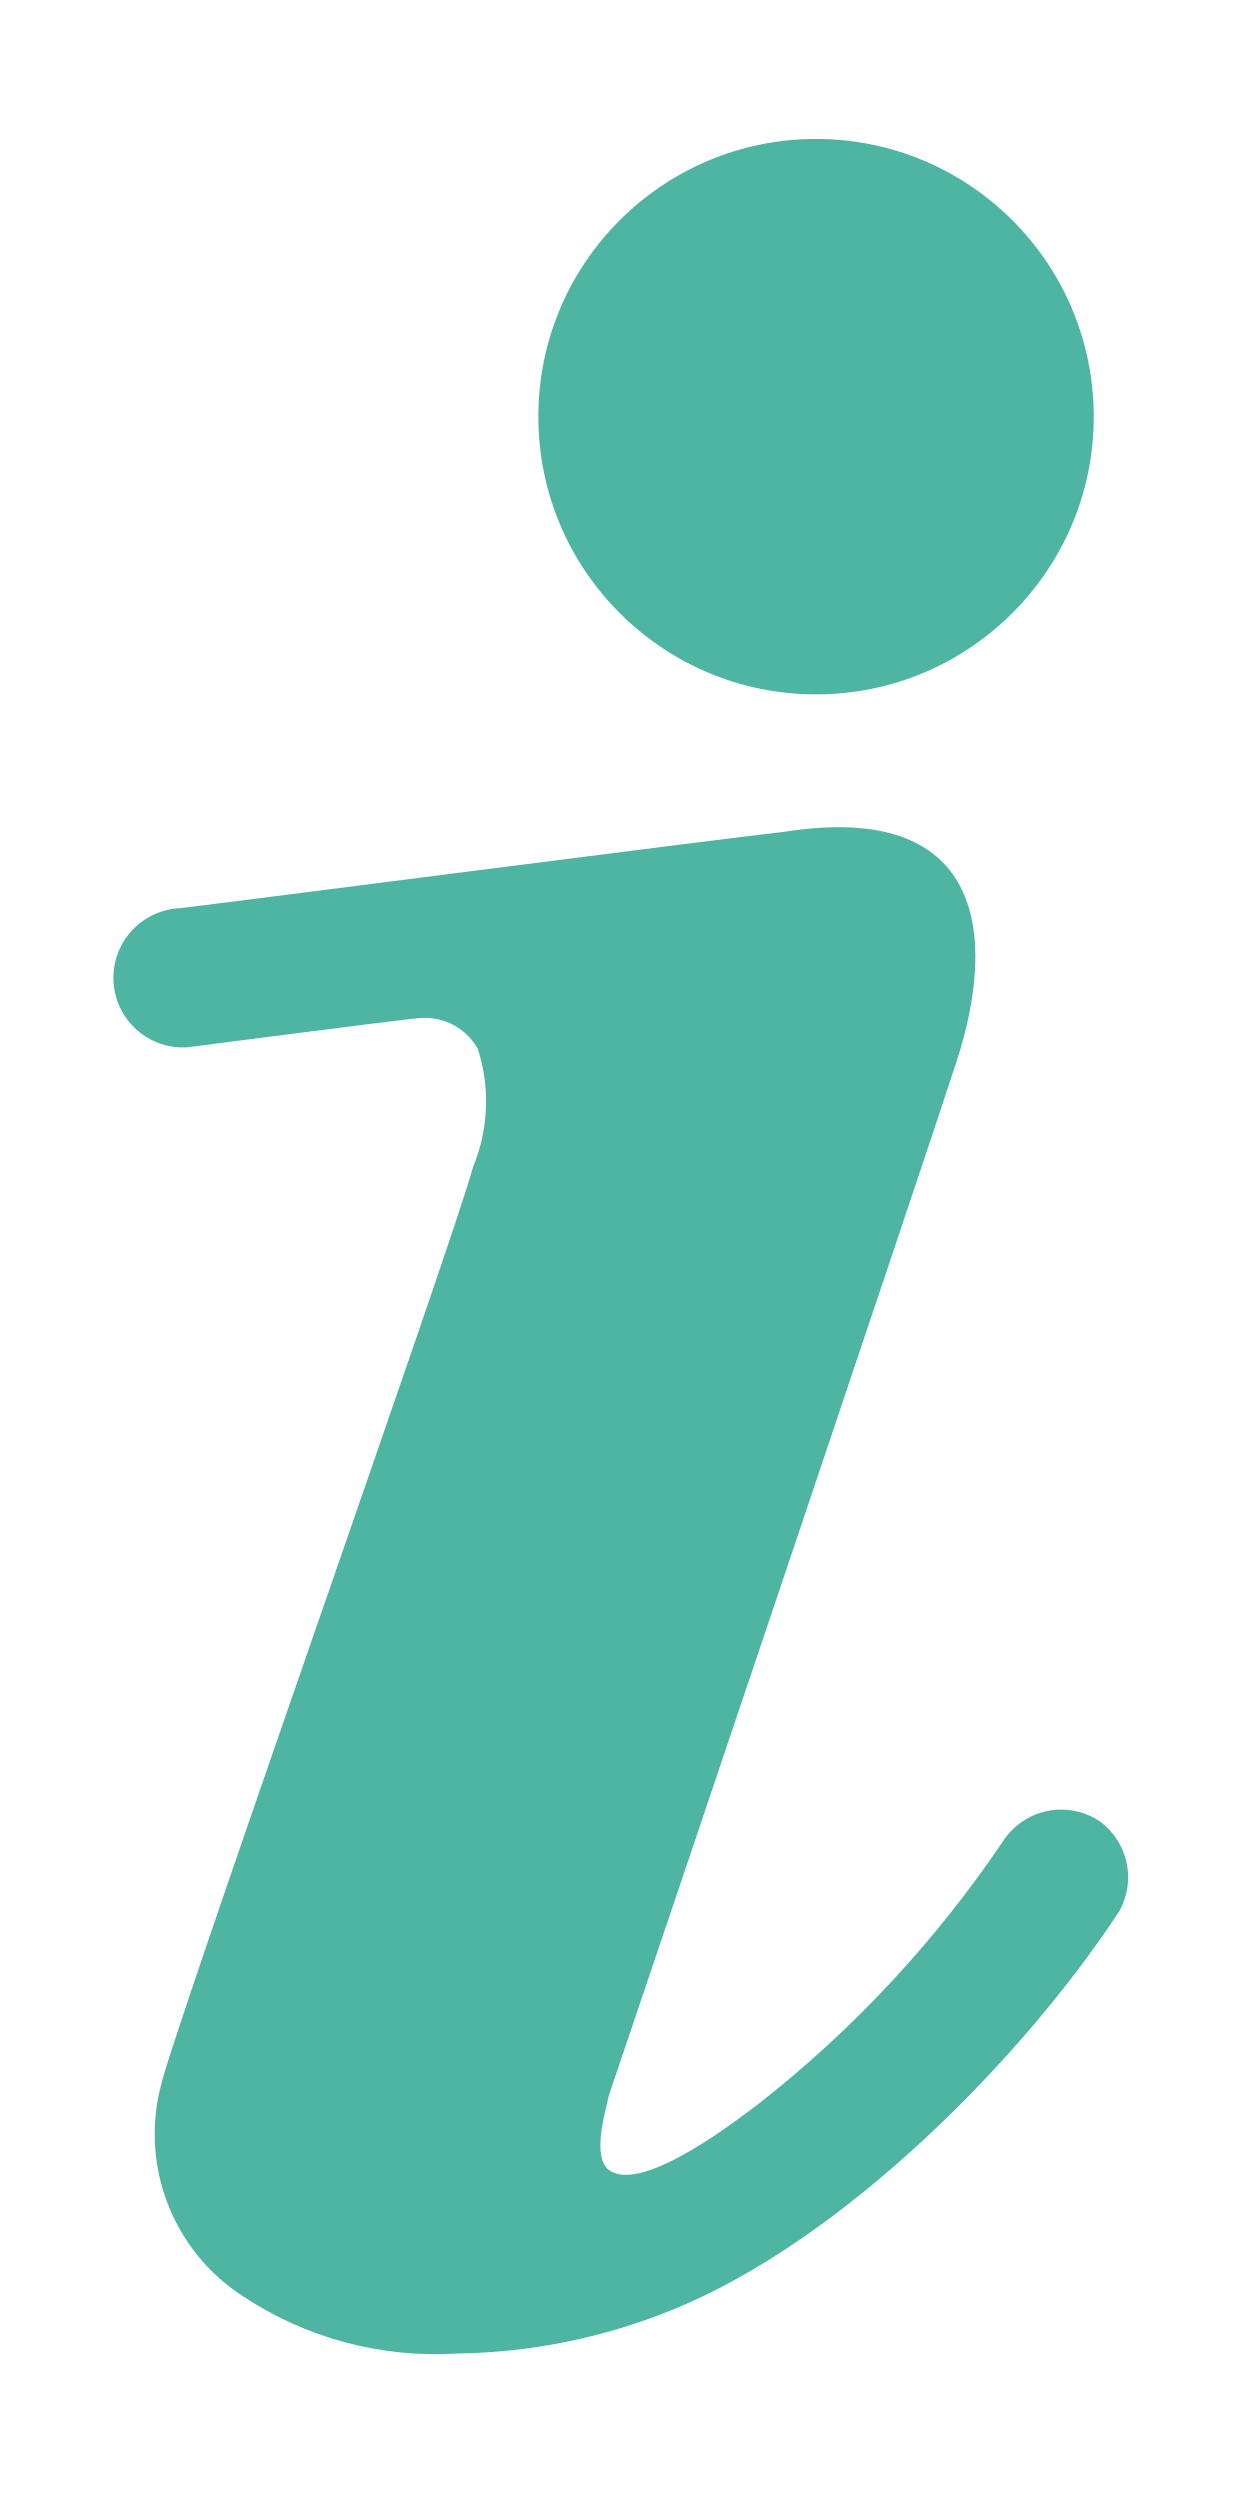
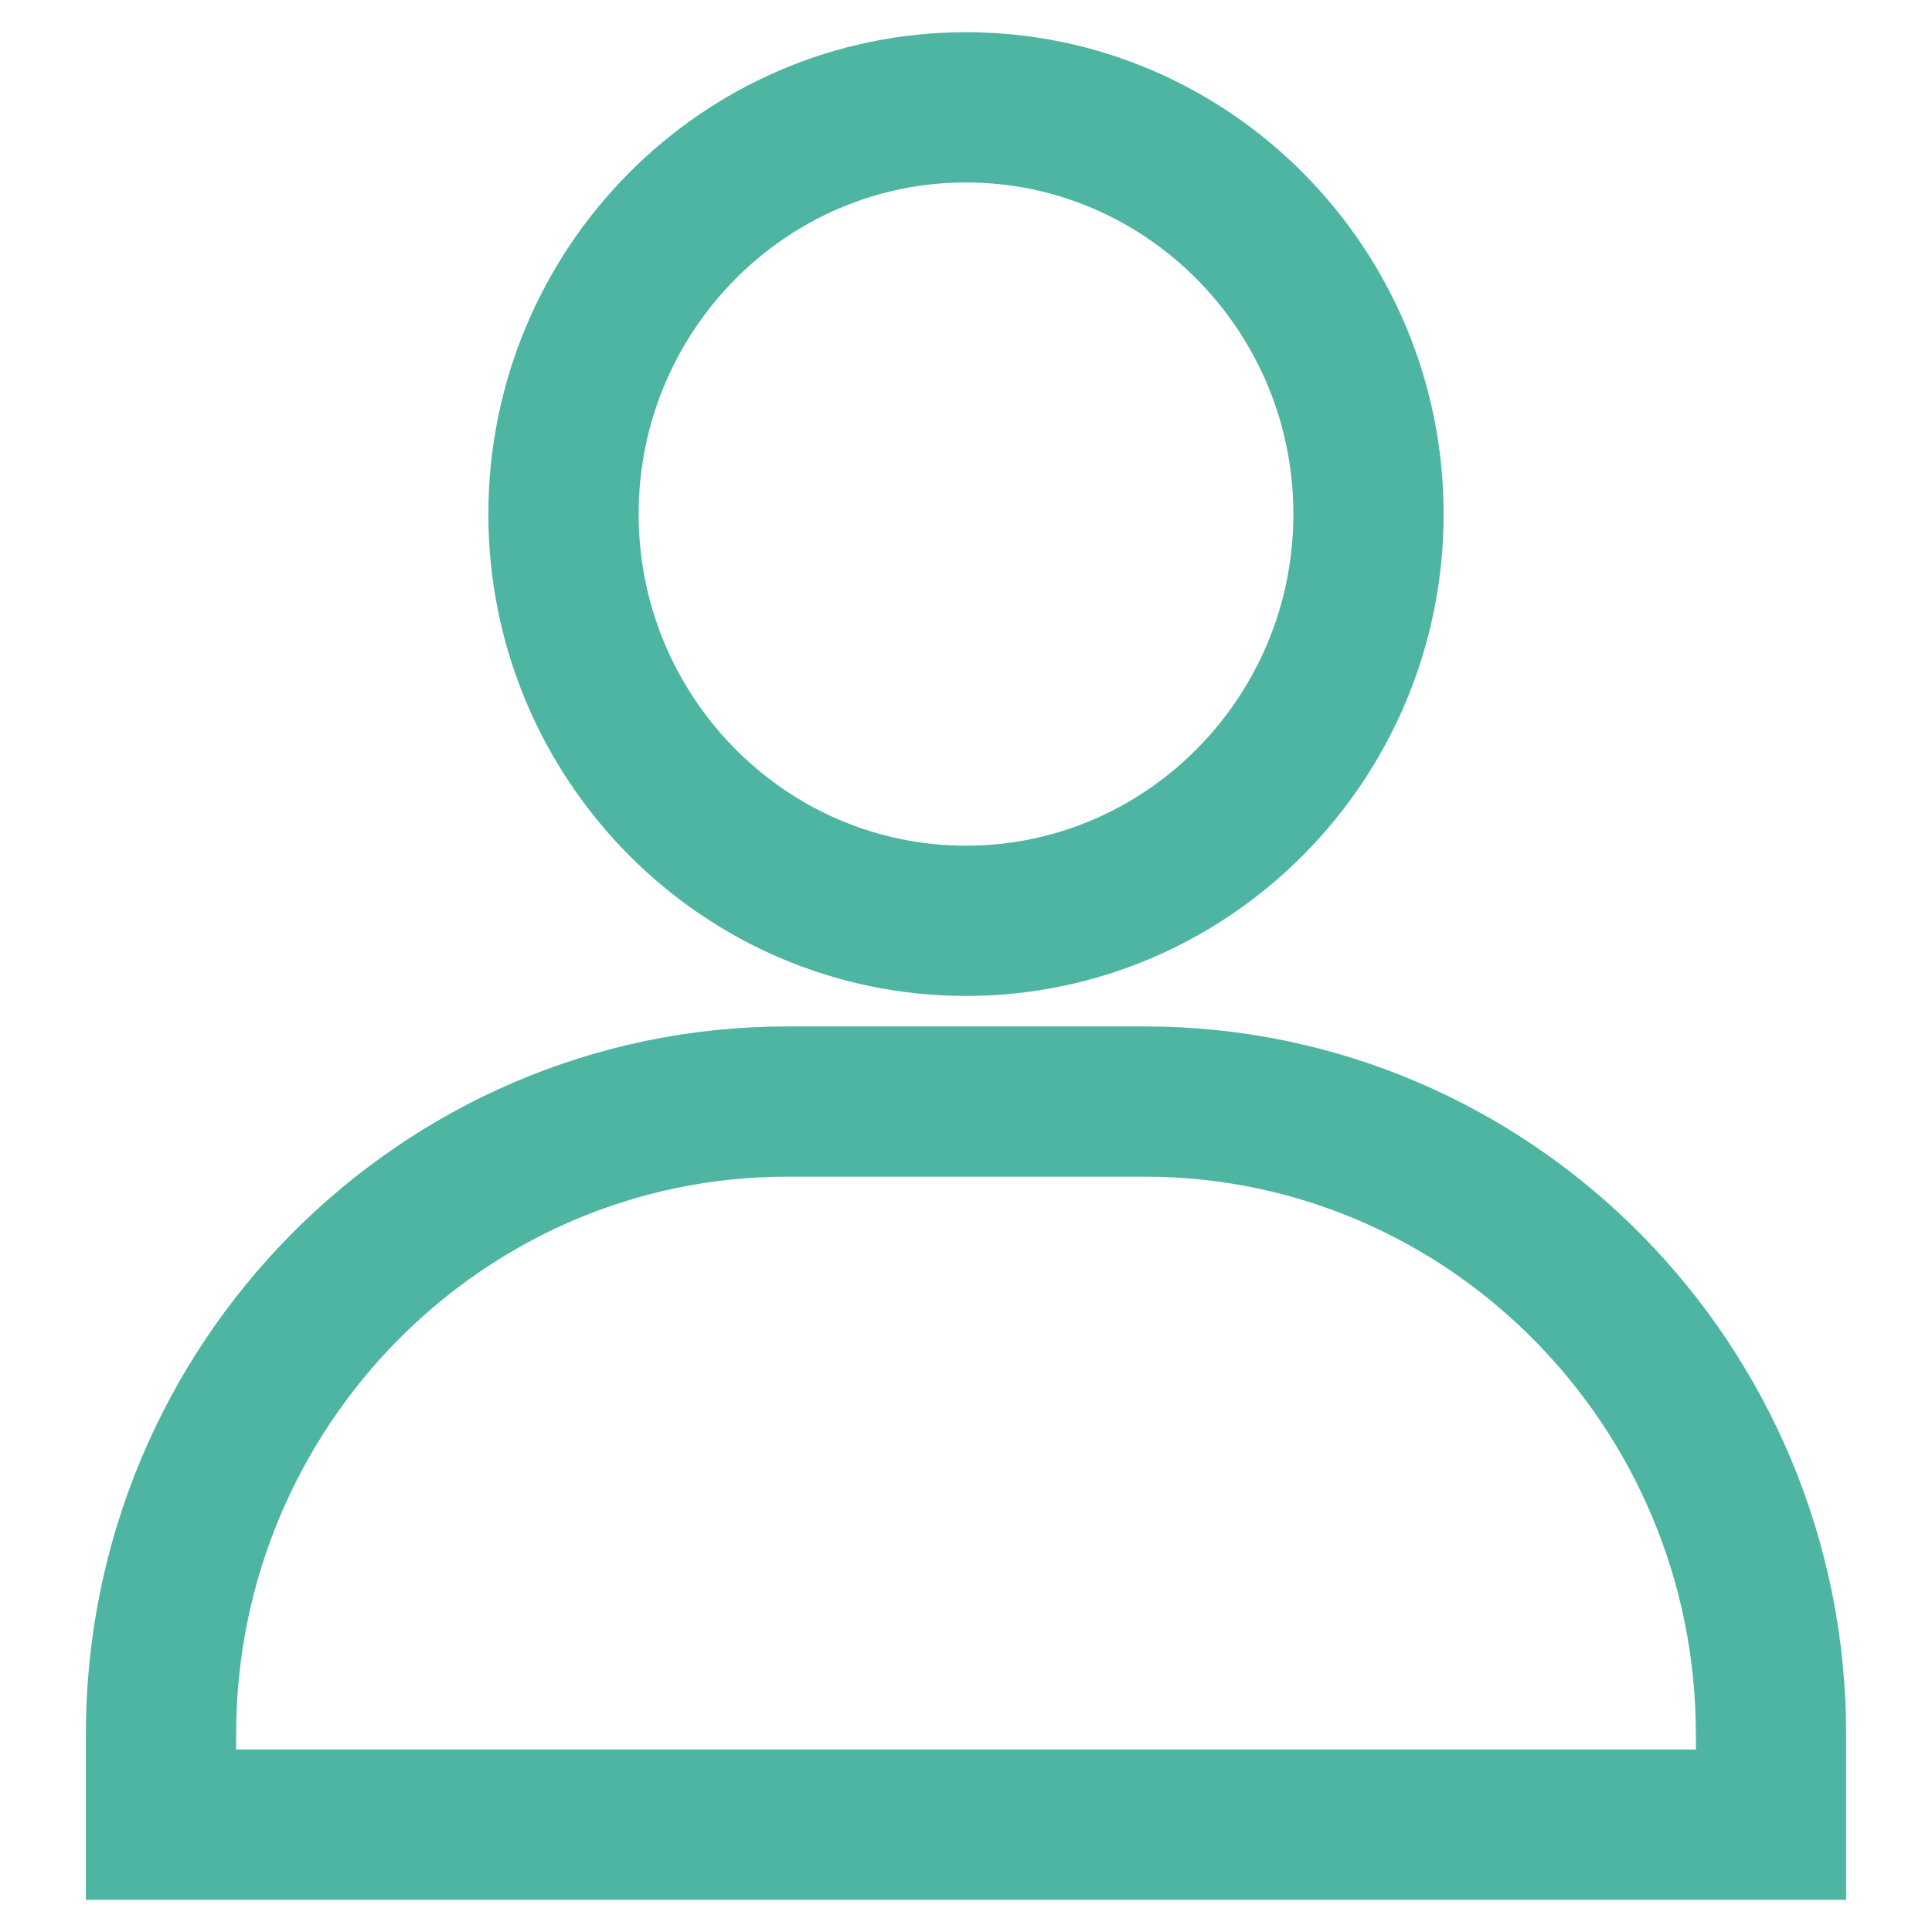
- <svg xmlns="http://www.w3.org/2000/svg" width="6" height="12" fill="none">
-   <path d="M3.917 3.333a1.333 1.333 0 100-2.666 1.333 1.333 0 000 2.666zM5.28 8.743a.333.333 0 00-.467.097 5.533 5.533 0 01-1.17 1.257c-.11.083-.52.4-.693.333-.12-.037-.05-.273-.027-.373l.177-.524c.073-.213 1.35-4 1.49-4.433.207-.633.117-1.257-.827-1.107-.256.027-2.86.364-2.906.367a.334.334 0 00.043.667s1-.13 1.11-.14a.293.293 0 01.283.146.823.823 0 01-.023.57C2.183 5.937.813 9.797.77 10.02a.927.927 0 00.393 1c.303.202.664.299 1.027.277a2.842 2.842 0 001.03-.207c.83-.333 1.697-1.22 2.153-1.917a.333.333 0 00-.093-.43z" fill="#4EB5A2" />
+ <svg xmlns="http://www.w3.org/2000/svg" width="18" height="18" fill="none">
+   <path d="M5.25 4.79c0 2.089 1.683 3.789 3.75 3.789 2.068 0 3.75-1.7 3.75-3.79C12.75 2.7 11.068 1 9 1 6.933 1 5.25 2.7 5.25 4.79zM15.667 17h.833v-.842c0-3.25-2.617-5.895-5.833-5.895H7.333c-3.216 0-5.833 2.645-5.833 5.895V17h14.167z" stroke="#4EB5A2" stroke-width="1.4" />
</svg>
